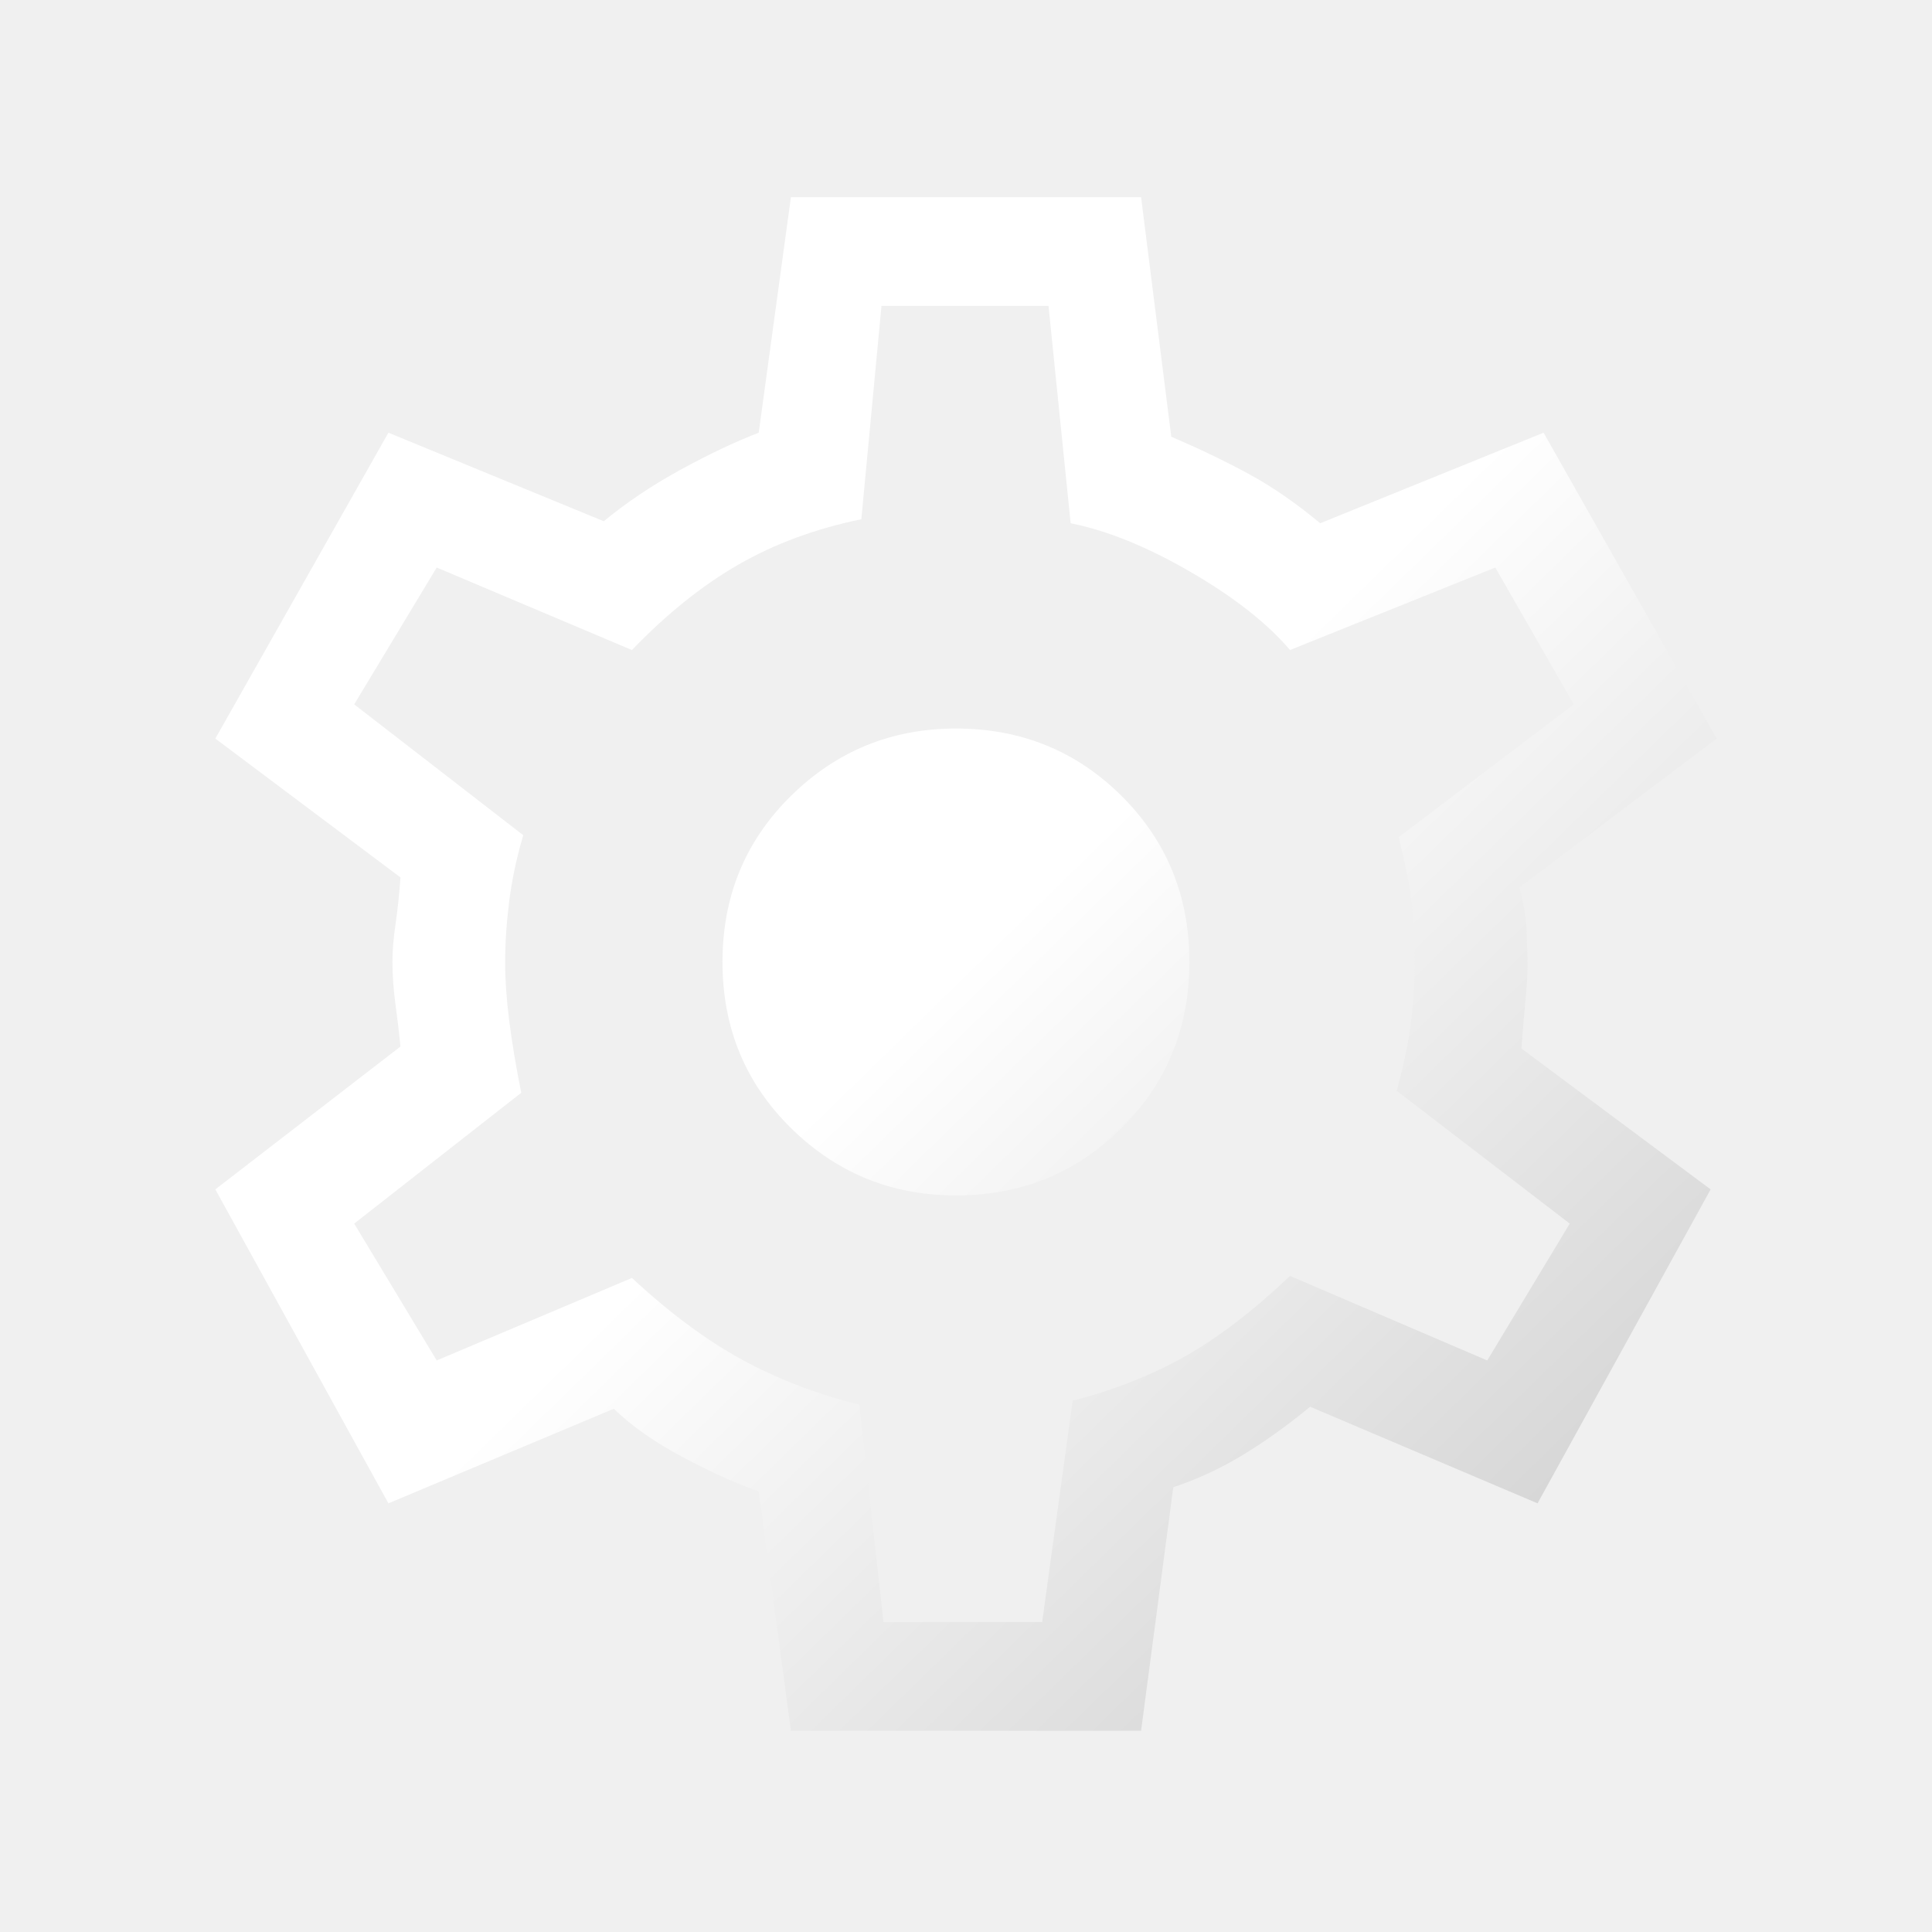
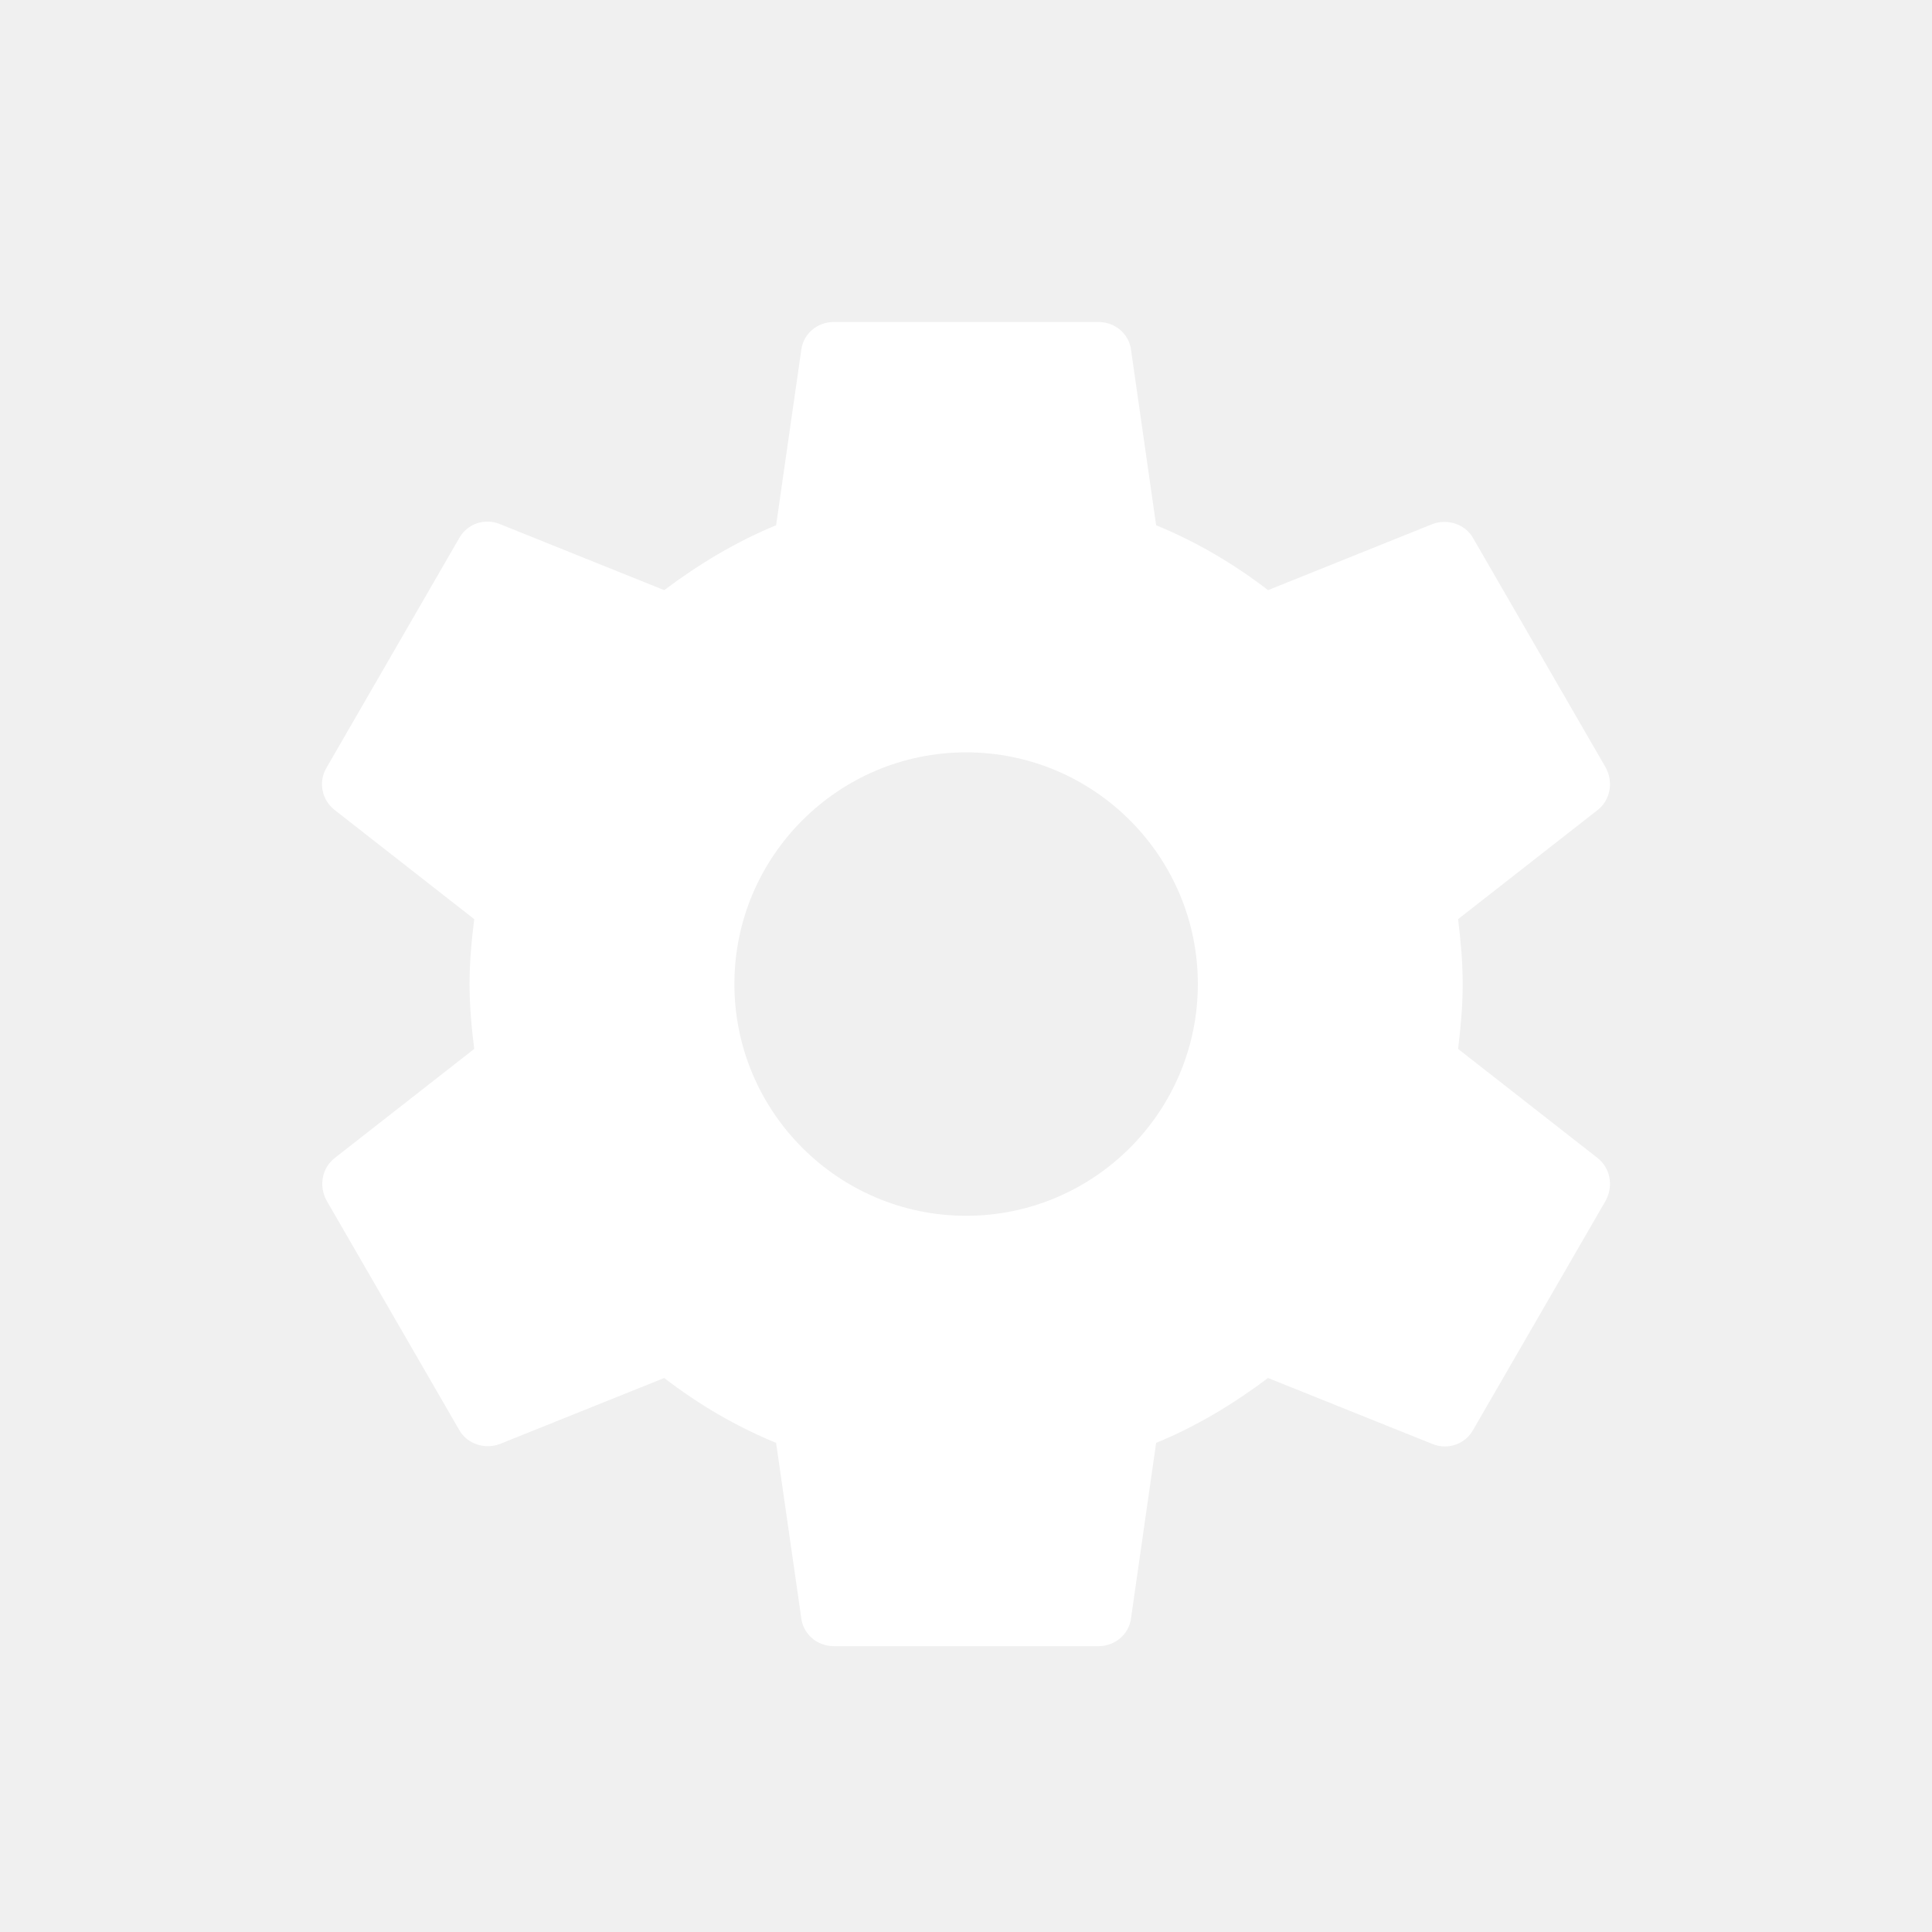
- <svg xmlns="http://www.w3.org/2000/svg" xmlns:xlink="http://www.w3.org/1999/xlink" id="svg4" version="1.1" fill="#ffffff" width="24px" viewBox="0 -960 960 960" height="24px">
-   <defs id="defs8">
-     <linearGradient id="linearGradient847">
-       <stop id="stop843" offset="0" style="stop-color:#cacaca;stop-opacity:1" />
-       <stop id="stop845" offset="1" style="stop-color:#ffffff;stop-opacity:1" />
-     </linearGradient>
-     <linearGradient gradientUnits="userSpaceOnUse" y2="-481" x2="479" y1="-110.724" x1="840.304" id="linearGradient849" xlink:href="#linearGradient847" />
-   </defs>
-   <path style="fill-opacity:1;fill:url(#linearGradient849)" id="path2" d="m393-100-16-119q-15-5-36.78-16.45Q318.44-246.91 305-260l-112 47-86-156 92-71q-1-9.93-2.5-21t-1.5-21q0-8.41 1.5-18.5T199-524l-92-69 86-152 107 44q17-14 38-25.5t39-18.5l16-117h174l15 119q21 9 38.5 18.5T656-700l111-45 86 152-98 74q3 11 3.5 21t.5 18q0 7-1 17t-2 24l94 70-86 156-113-48q-17 14-33.5 24T583-221l-16 121H393Zm46-54h78.85L533-264q31-8 55.91-22.08Q613.83-300.17 641-326l98 42 41-68-86-66q5-18 7-33.23 2-15.23 2-30.5 0-16.27-1.5-29.27t-6.5-33l87-66-39-68-102 41q-17-20-49.39-38.79-32.4-18.8-59.61-24.21l-11-108h-83l-10 106q-34 7-61 22.5T314-637l-97-41-41 68 84 65q-5 17-7 33t-2 30.42q0 12.58 2 28.58 2 16 6 36l-83 65 41 68 97-41q28 26 54.5 40.5T427-262l12 108Zm36-212q48.6 0 82.3-33.5Q591-433 591-482t-33.7-82.5Q523.6-598 475-598q-48 0-82 33.5T359-482q0 49 34 82.5t82 33.5Zm4-115Z" />
+ <svg xmlns="http://www.w3.org/2000/svg" id="svg10" version="1.1" viewBox="0 0 24 24" height="800px" width="800px">
+   <defs id="defs6" />
+   <g style="fill:#ffffff;fill-opacity:1" fill-rule="evenodd" fill="none" stroke-width="1" stroke="none" id="out">
+     <path style="fill:#ffffff;fill-opacity:1" fill="#000000" id="path" d="M18.113,13.03 C18.145,12.767 18.17,12.504 18.17,12.224 C18.17,11.945 18.145,11.682 18.113,11.418 L19.848,10.061 C20.004,9.938 20.045,9.716 19.947,9.535 L18.302,6.689 C18.203,6.508 17.981,6.443 17.8,6.508 L15.752,7.331 C15.324,7.002 14.864,6.731 14.362,6.525 L14.05,4.345 C14.025,4.148 13.852,4 13.647,4 L10.357,4 C10.151,4 9.979,4.148 9.954,4.345 L9.641,6.525 C9.14,6.731 8.679,7.01 8.251,7.331 L6.204,6.508 C6.014,6.434 5.801,6.508 5.702,6.689 L4.057,9.535 C3.95,9.716 3.999,9.938 4.156,10.061 L5.891,11.418 C5.858,11.682 5.833,11.953 5.833,12.224 C5.833,12.496 5.858,12.767 5.891,13.03 L4.156,14.387 C3.999,14.511 3.958,14.733 4.057,14.914 L5.702,17.759 C5.801,17.94 6.023,18.006 6.204,17.94 L8.251,17.118 C8.679,17.447 9.14,17.718 9.641,17.924 L9.954,20.103 C9.979,20.301 10.151,20.449 10.357,20.449 L13.647,20.449 C13.852,20.449 14.025,20.301 14.05,20.103 L14.362,17.924 C14.864,17.718 15.324,17.439 15.752,17.118 L17.8,17.94 C17.989,18.014 18.203,17.94 18.302,17.759 L19.947,14.914 C20.045,14.733 20.004,14.511 19.848,14.387 L18.113,13.03 L18.113,13.03 L18.113,13.03 Z M12.002,15.103 C10.415,15.103 9.123,13.812 9.123,12.224 C9.123,10.637 10.415,9.346 12.002,9.346 C13.589,9.346 14.88,10.637 14.88,12.224 C14.88,13.812 13.589,15.103 12.002,15.103 L12.002,15.103 L12.002,15.103 Z" />
+   </g>
</svg>
